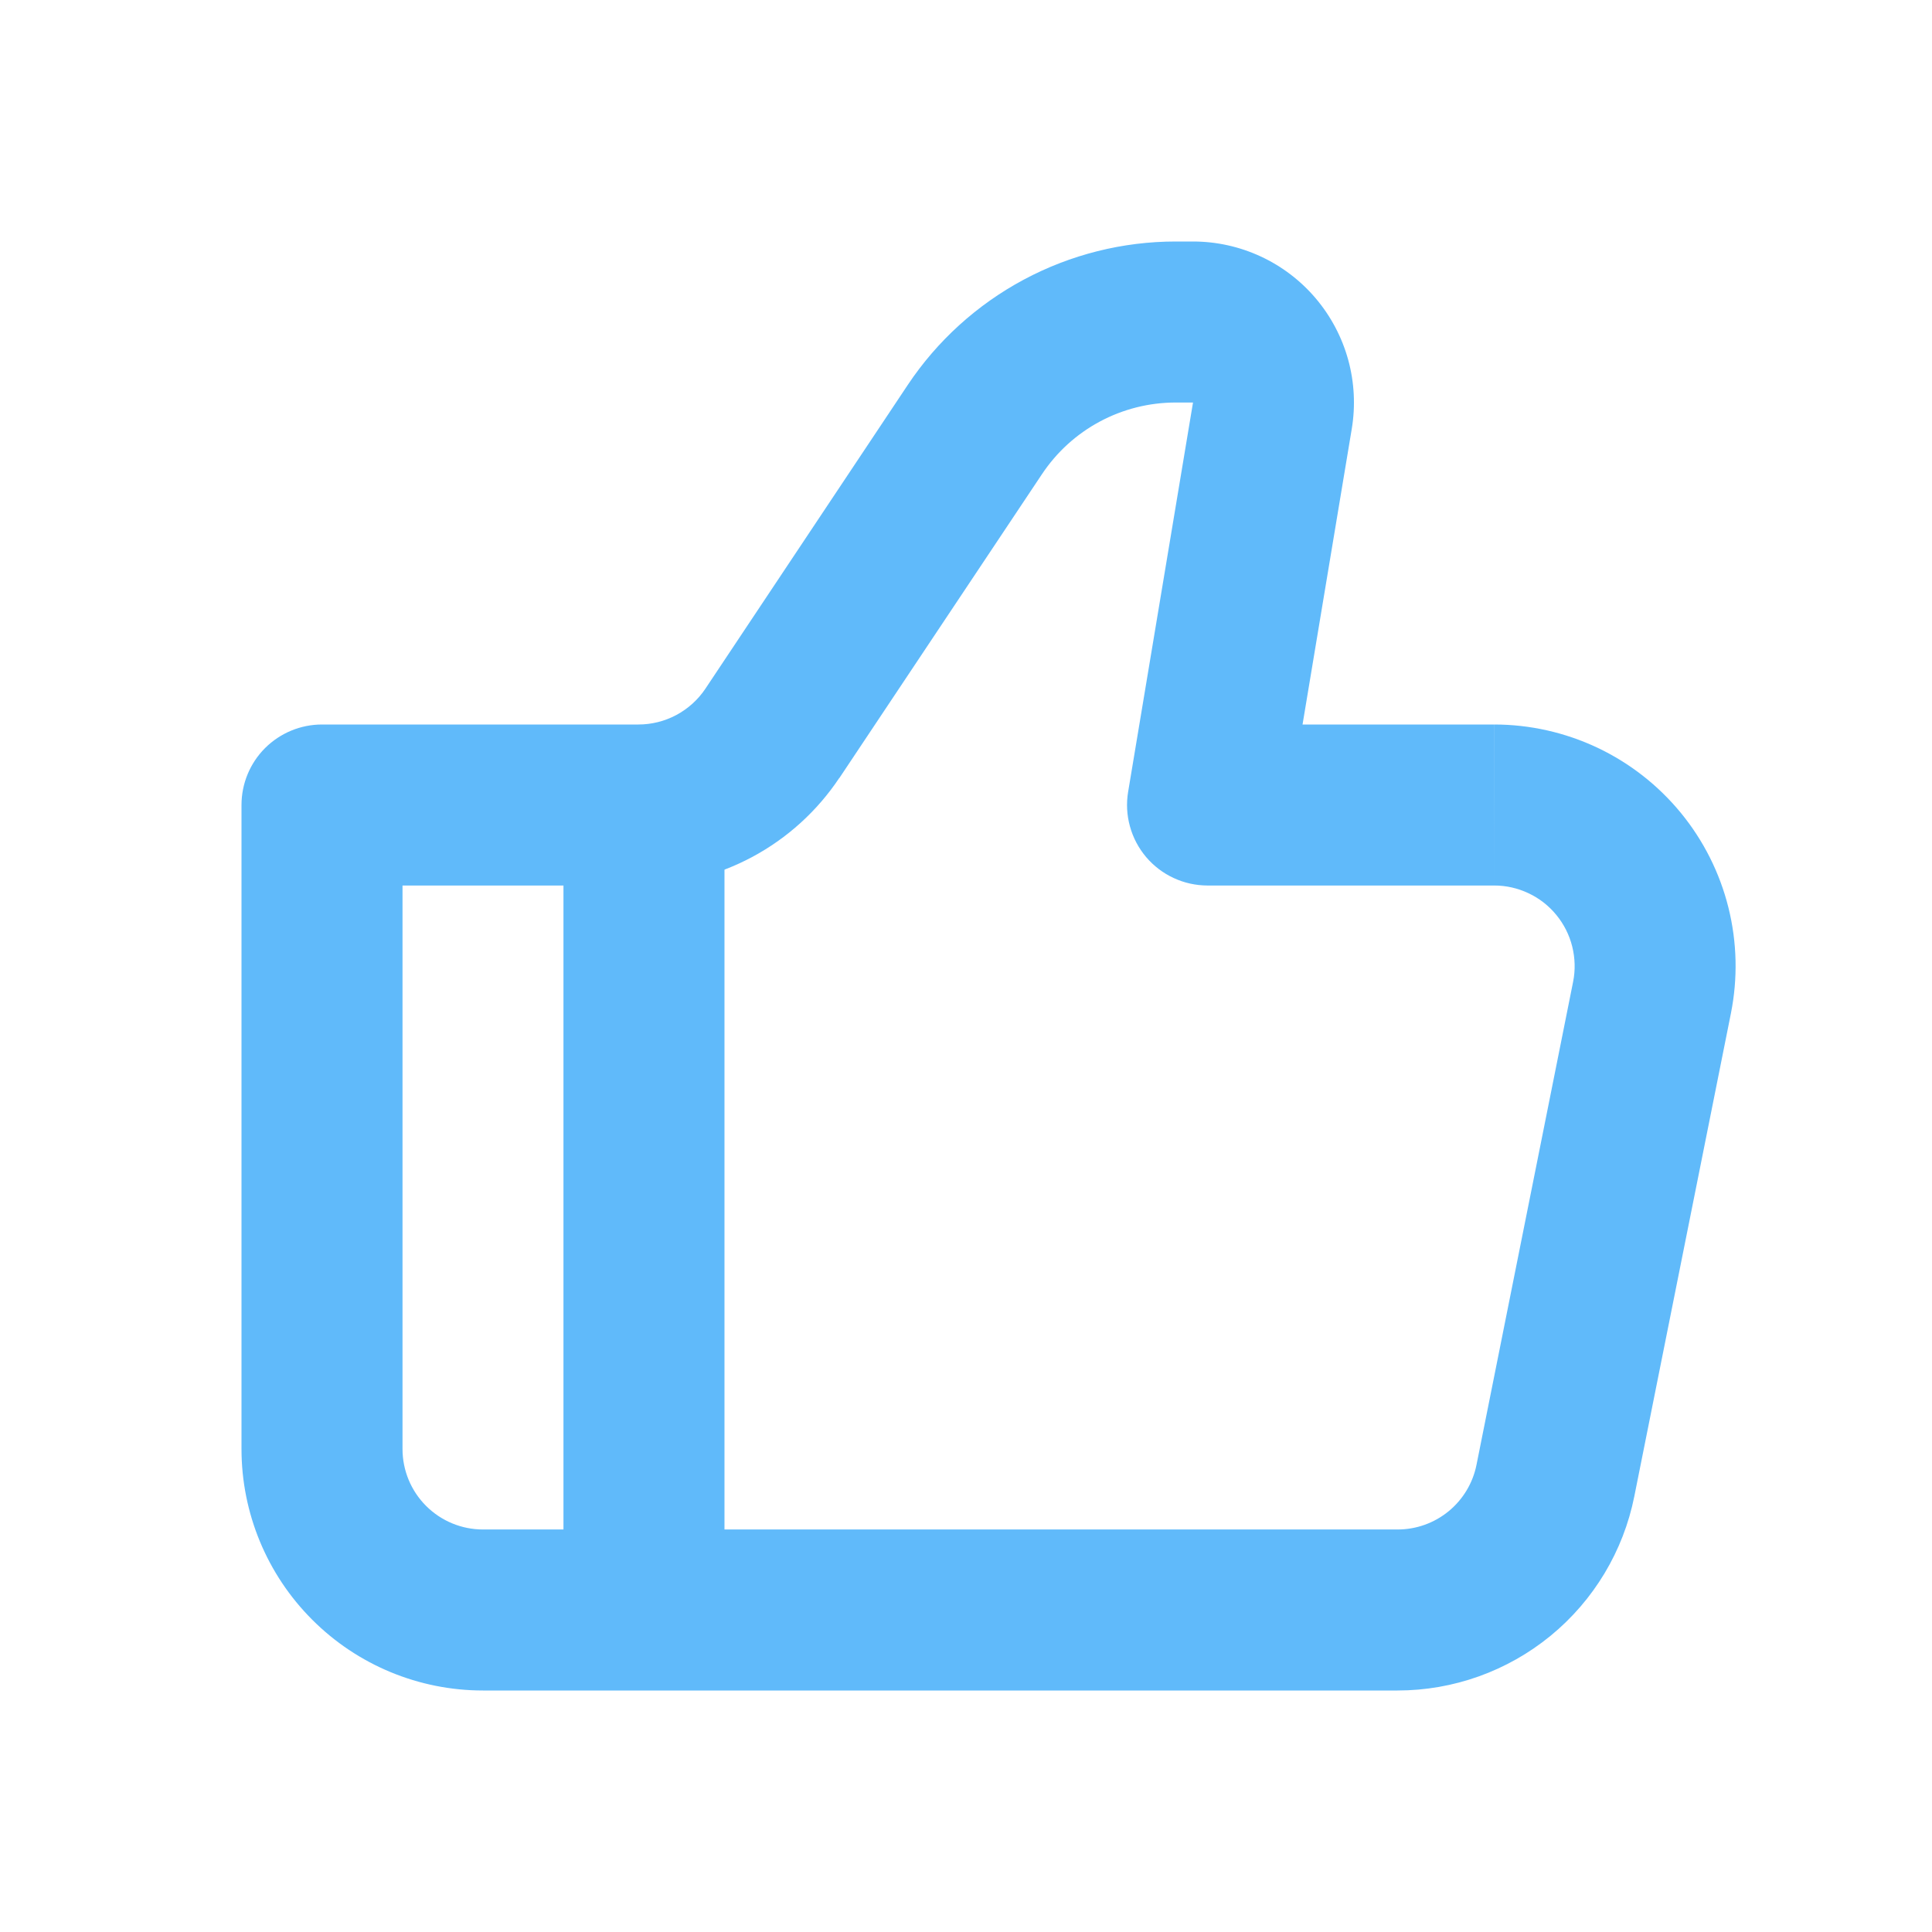
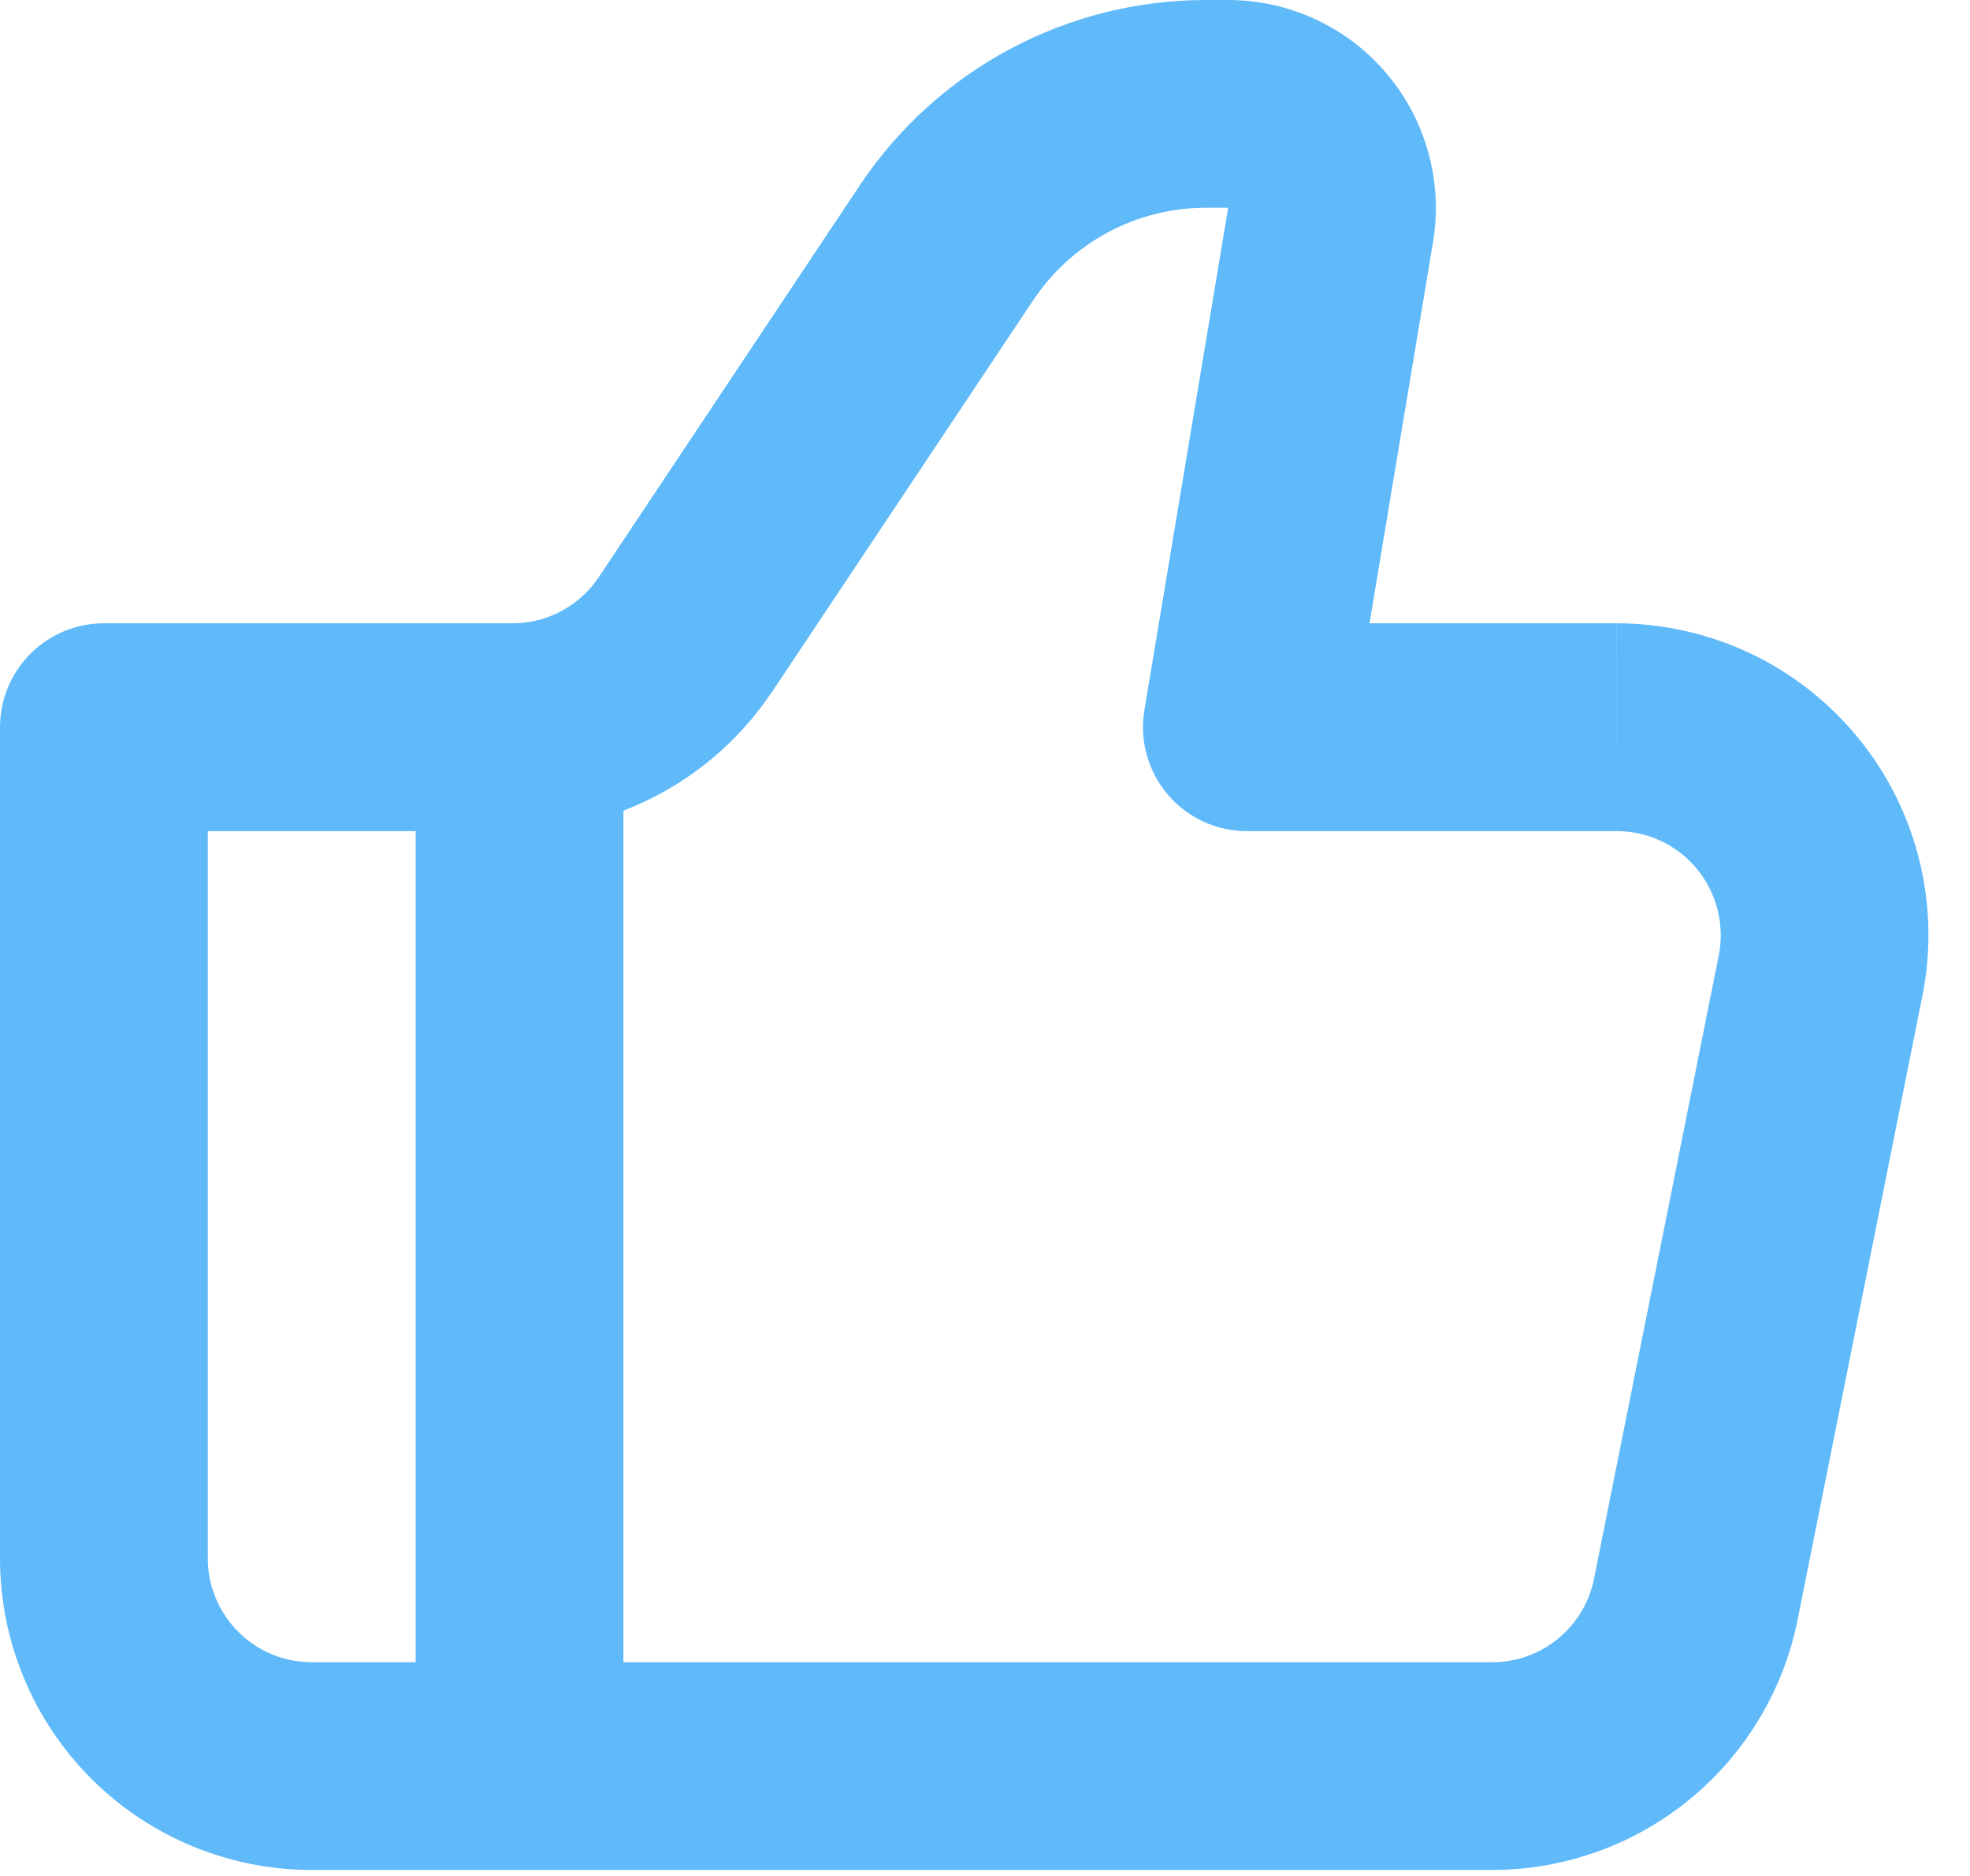
- <svg xmlns="http://www.w3.org/2000/svg" width="50" height="50" viewBox="0 0 50 50" fill="none">
-   <path d="M31.25 20.833L29.196 20.492C29.146 20.79 29.162 21.096 29.243 21.387C29.323 21.679 29.466 21.949 29.661 22.18C29.857 22.411 30.1 22.596 30.375 22.723C30.649 22.851 30.948 22.916 31.25 22.917V20.833ZM8.333 20.833V18.75C7.781 18.75 7.251 18.97 6.86 19.36C6.469 19.751 6.25 20.281 6.25 20.833H8.333ZM12.5 43.75H36.167V39.583H12.5V43.75ZM38.667 18.75H31.25V22.917H38.667V18.75ZM33.306 21.175L34.983 11.102L30.875 10.417L29.196 20.492L33.306 21.175ZM30.875 6.25H30.429V10.417H30.875V6.25ZM23.494 9.96L18.256 17.823L21.723 20.135L26.965 12.273L23.494 9.96ZM16.521 18.75H8.333V22.917H16.521V18.75ZM6.25 20.833V37.5H10.417V20.833H6.25ZM42.296 38.725L44.796 26.225L40.712 25.408L38.212 37.908L42.296 38.725ZM18.256 17.823C18.066 18.108 17.806 18.342 17.504 18.504C17.201 18.666 16.864 18.75 16.521 18.75V22.917C17.55 22.917 18.563 22.663 19.47 22.177C20.377 21.691 21.15 20.989 21.721 20.133L18.256 17.823ZM34.983 11.102C35.083 10.505 35.051 9.894 34.891 9.311C34.73 8.727 34.444 8.186 34.053 7.724C33.662 7.262 33.175 6.891 32.627 6.637C32.078 6.382 31.48 6.25 30.875 6.25V10.417L34.983 11.102ZM38.667 22.917C38.975 22.916 39.279 22.985 39.558 23.117C39.837 23.248 40.083 23.44 40.278 23.679C40.474 23.917 40.614 24.196 40.689 24.495C40.763 24.794 40.773 25.106 40.712 25.408L44.796 26.225C44.977 25.318 44.955 24.383 44.731 23.486C44.507 22.589 44.087 21.753 43.501 21.038C42.915 20.323 42.177 19.747 41.342 19.351C40.506 18.956 39.593 18.75 38.669 18.75L38.667 22.917ZM36.167 43.75C37.612 43.75 39.012 43.249 40.13 42.333C41.247 41.417 42.013 40.142 42.296 38.725L38.212 37.908C38.118 38.381 37.862 38.806 37.489 39.112C37.116 39.417 36.649 39.584 36.167 39.583V43.75ZM30.429 6.25C29.057 6.25 27.707 6.589 26.497 7.236C25.288 7.883 24.255 8.819 23.494 9.96L26.965 12.273C27.345 11.702 27.858 11.234 28.463 10.91C29.068 10.586 29.743 10.417 30.429 10.417V6.25ZM12.5 39.583C11.947 39.583 11.418 39.364 11.027 38.973C10.636 38.582 10.417 38.053 10.417 37.5H6.25C6.25 39.158 6.908 40.747 8.081 41.919C9.253 43.092 10.842 43.75 12.5 43.75V39.583Z" fill="#60BAFA" />
-   <path d="M16.666 20.833V41.667" stroke="#60BAFA" stroke-width="4.167" />
+ <svg xmlns="http://www.w3.org/2000/svg" width="21" height="20" viewBox="0 0 21 20" fill="none">
+   <path d="M13.291 7.753L12.199 7.571C12.172 7.73 12.181 7.892 12.224 8.047C12.267 8.202 12.342 8.346 12.446 8.469C12.55 8.592 12.68 8.69 12.825 8.758C12.971 8.825 13.13 8.861 13.291 8.861V7.753ZM1.108 7.753V6.645C0.814 6.645 0.532 6.762 0.324 6.97C0.117 7.178 0 7.459 0 7.753H1.108ZM3.323 19.936H15.905V17.721H3.323V19.936ZM17.234 6.645H13.291V8.861H17.234V6.645ZM14.384 7.935L15.276 2.58L13.092 2.215L12.199 7.571L14.384 7.935ZM13.092 0H12.855V2.215H13.092V0ZM9.167 1.973L6.383 6.153L8.226 7.382L11.013 3.202L9.167 1.973ZM5.46 6.645H1.108V8.861H5.46V6.645ZM0 7.753V16.614H2.215V7.753H0ZM19.163 17.265L20.492 10.62L18.322 10.185L16.992 16.831L19.163 17.265ZM6.383 6.153C6.282 6.304 6.144 6.429 5.983 6.515C5.822 6.601 5.643 6.646 5.46 6.645V8.861C6.007 8.861 6.546 8.726 7.028 8.467C7.51 8.209 7.921 7.836 8.225 7.381L6.383 6.153ZM15.276 2.58C15.329 2.262 15.312 1.937 15.226 1.627C15.141 1.317 14.989 1.029 14.781 0.784C14.573 0.538 14.315 0.341 14.023 0.206C13.731 0.07 13.413 0 13.092 0V2.215L15.276 2.58ZM17.234 8.861C17.398 8.861 17.56 8.897 17.708 8.967C17.856 9.037 17.987 9.139 18.091 9.266C18.195 9.393 18.269 9.541 18.309 9.7C18.349 9.859 18.354 10.025 18.322 10.185L20.492 10.62C20.589 10.137 20.577 9.64 20.458 9.163C20.339 8.686 20.116 8.242 19.804 7.862C19.492 7.482 19.1 7.175 18.656 6.965C18.212 6.755 17.727 6.646 17.235 6.645L17.234 8.861ZM15.905 19.936C16.673 19.936 17.418 19.67 18.012 19.183C18.606 18.696 19.013 18.018 19.163 17.265L16.992 16.831C16.942 17.082 16.806 17.308 16.608 17.471C16.41 17.633 16.161 17.722 15.905 17.721V19.936ZM12.855 0C12.125 1.24635e-05 11.407 0.18 10.764 0.524C10.121 0.868 9.572 1.366 9.167 1.973L11.013 3.202C11.215 2.899 11.488 2.65 11.809 2.478C12.131 2.305 12.49 2.215 12.855 2.215V0ZM3.323 17.721C3.029 17.721 2.747 17.605 2.54 17.397C2.332 17.189 2.215 16.907 2.215 16.614H0C0 17.495 0.35 18.34 0.973 18.963C1.596 19.586 2.442 19.936 3.323 19.936V17.721Z" fill="#60BAFA" />
+   <path d="M5.538 7.753V18.829" stroke="#60BAFA" stroke-width="2.215" />
</svg>
